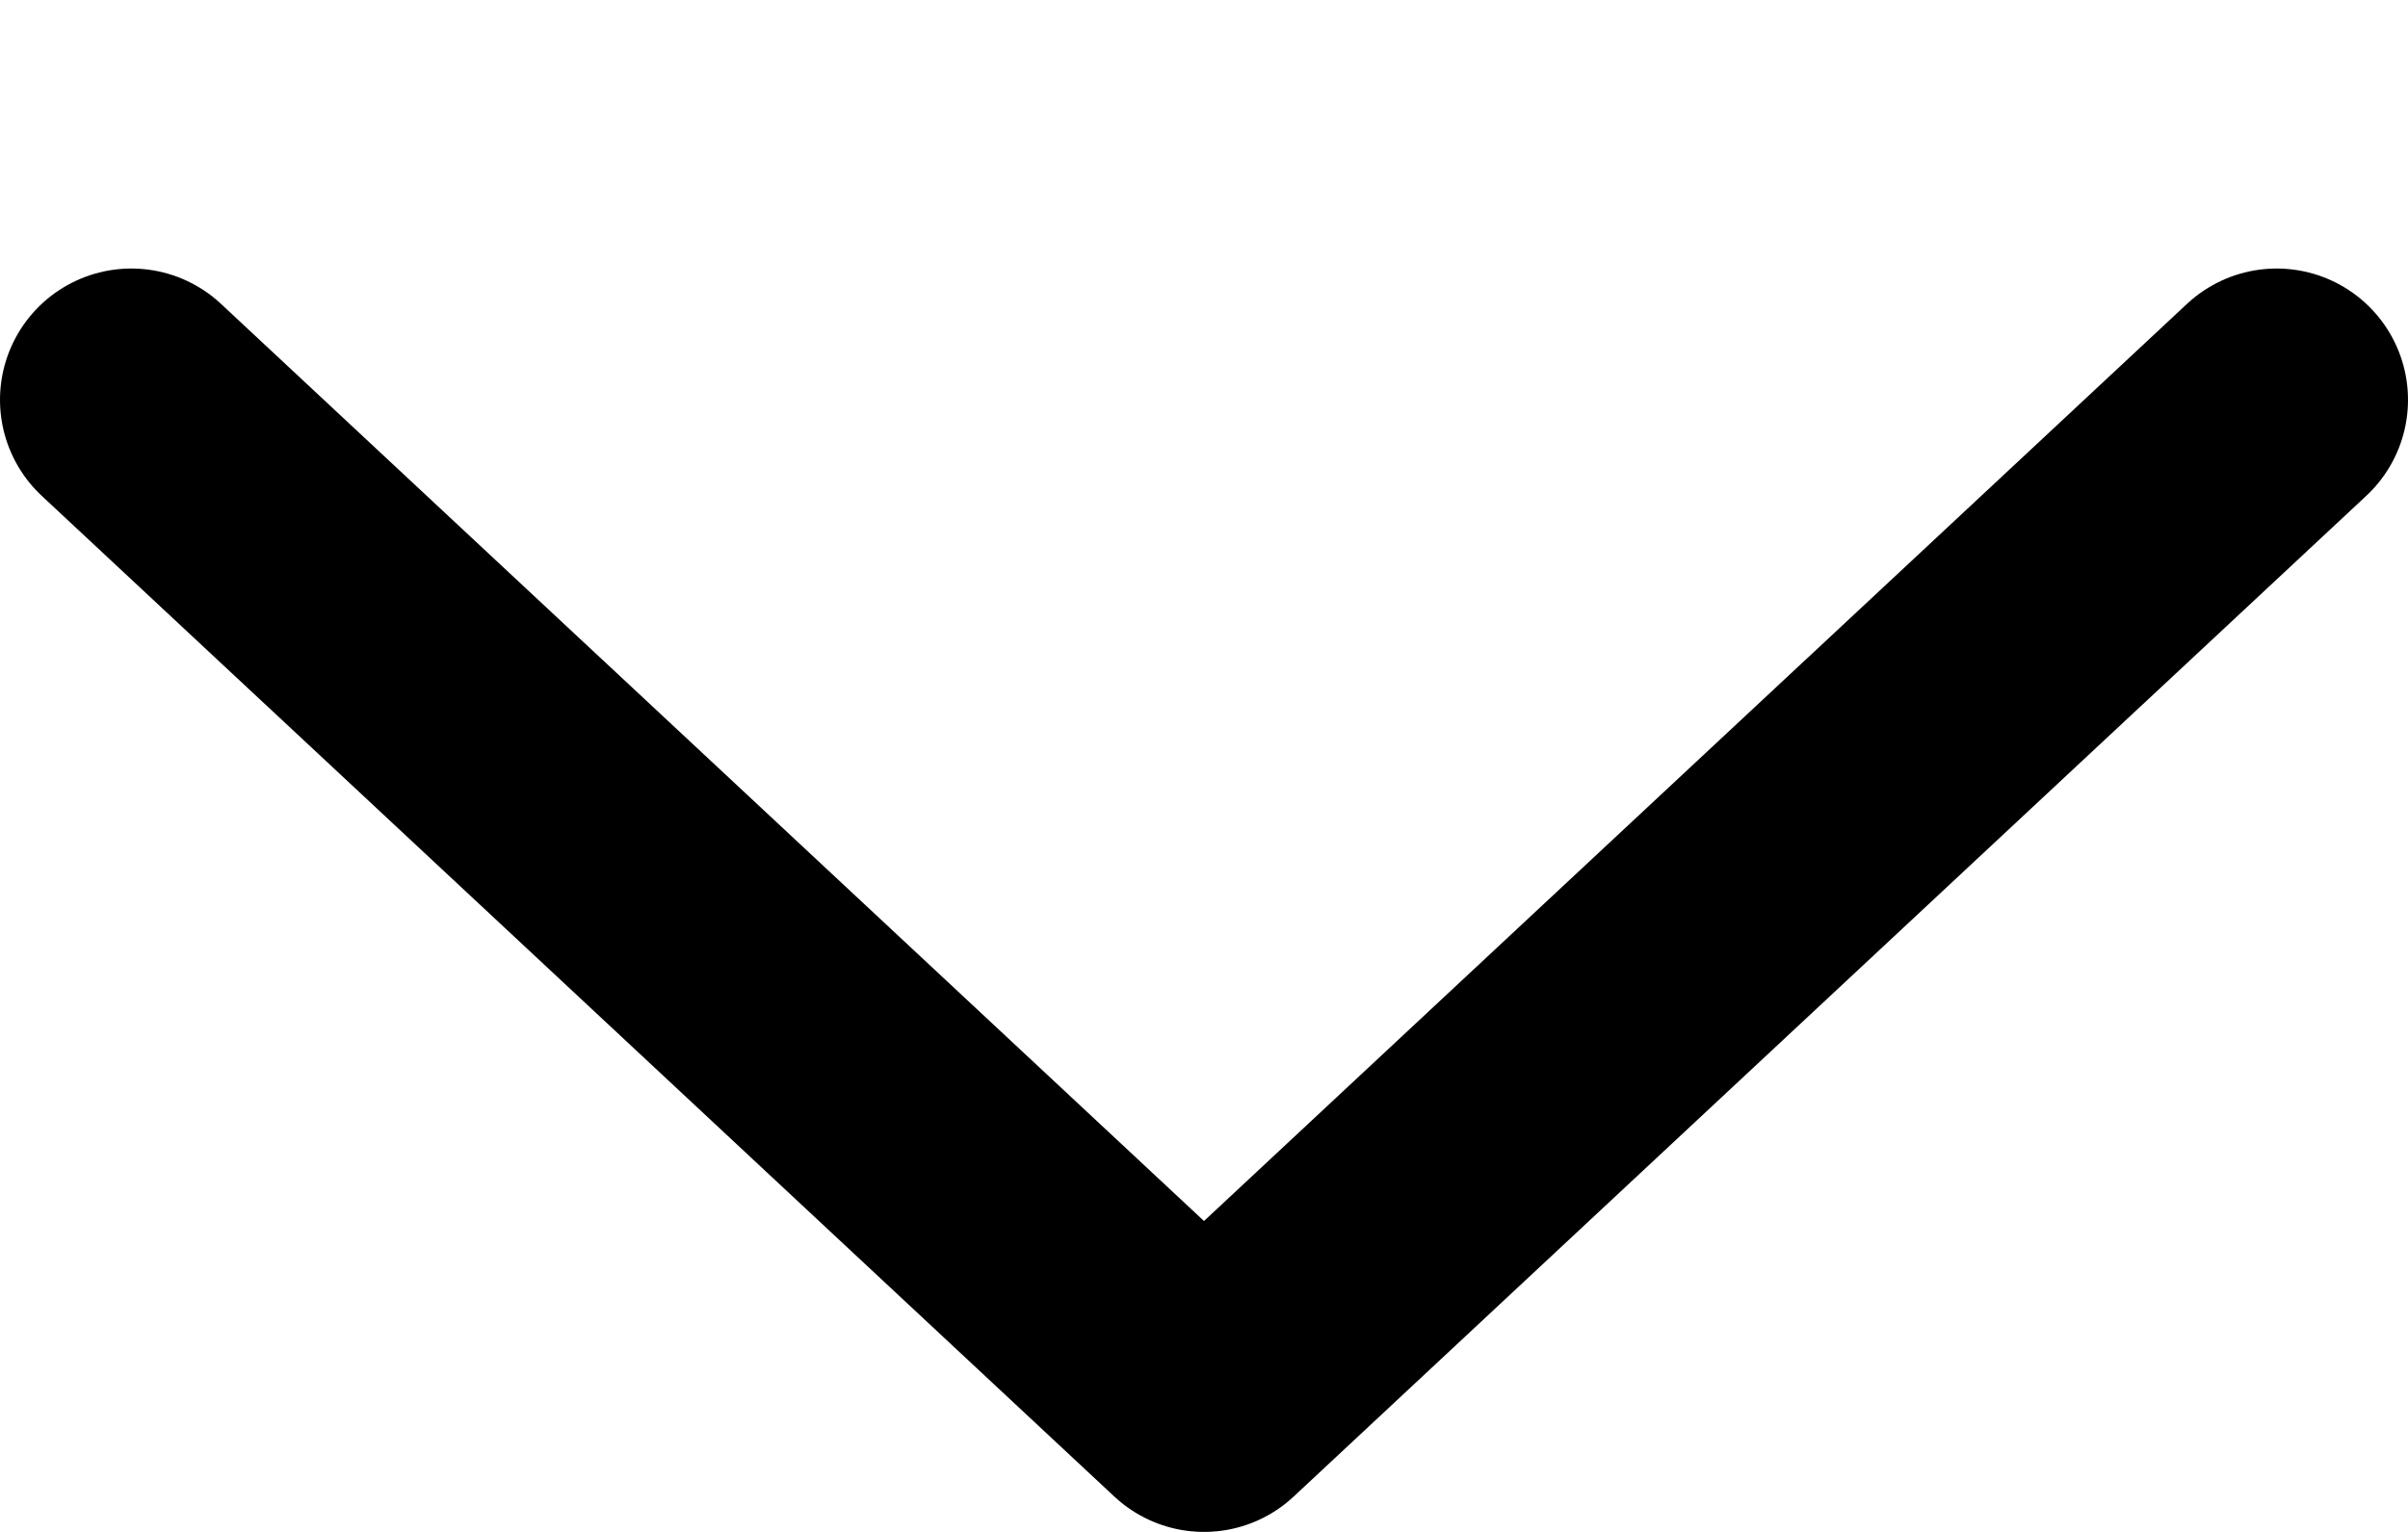
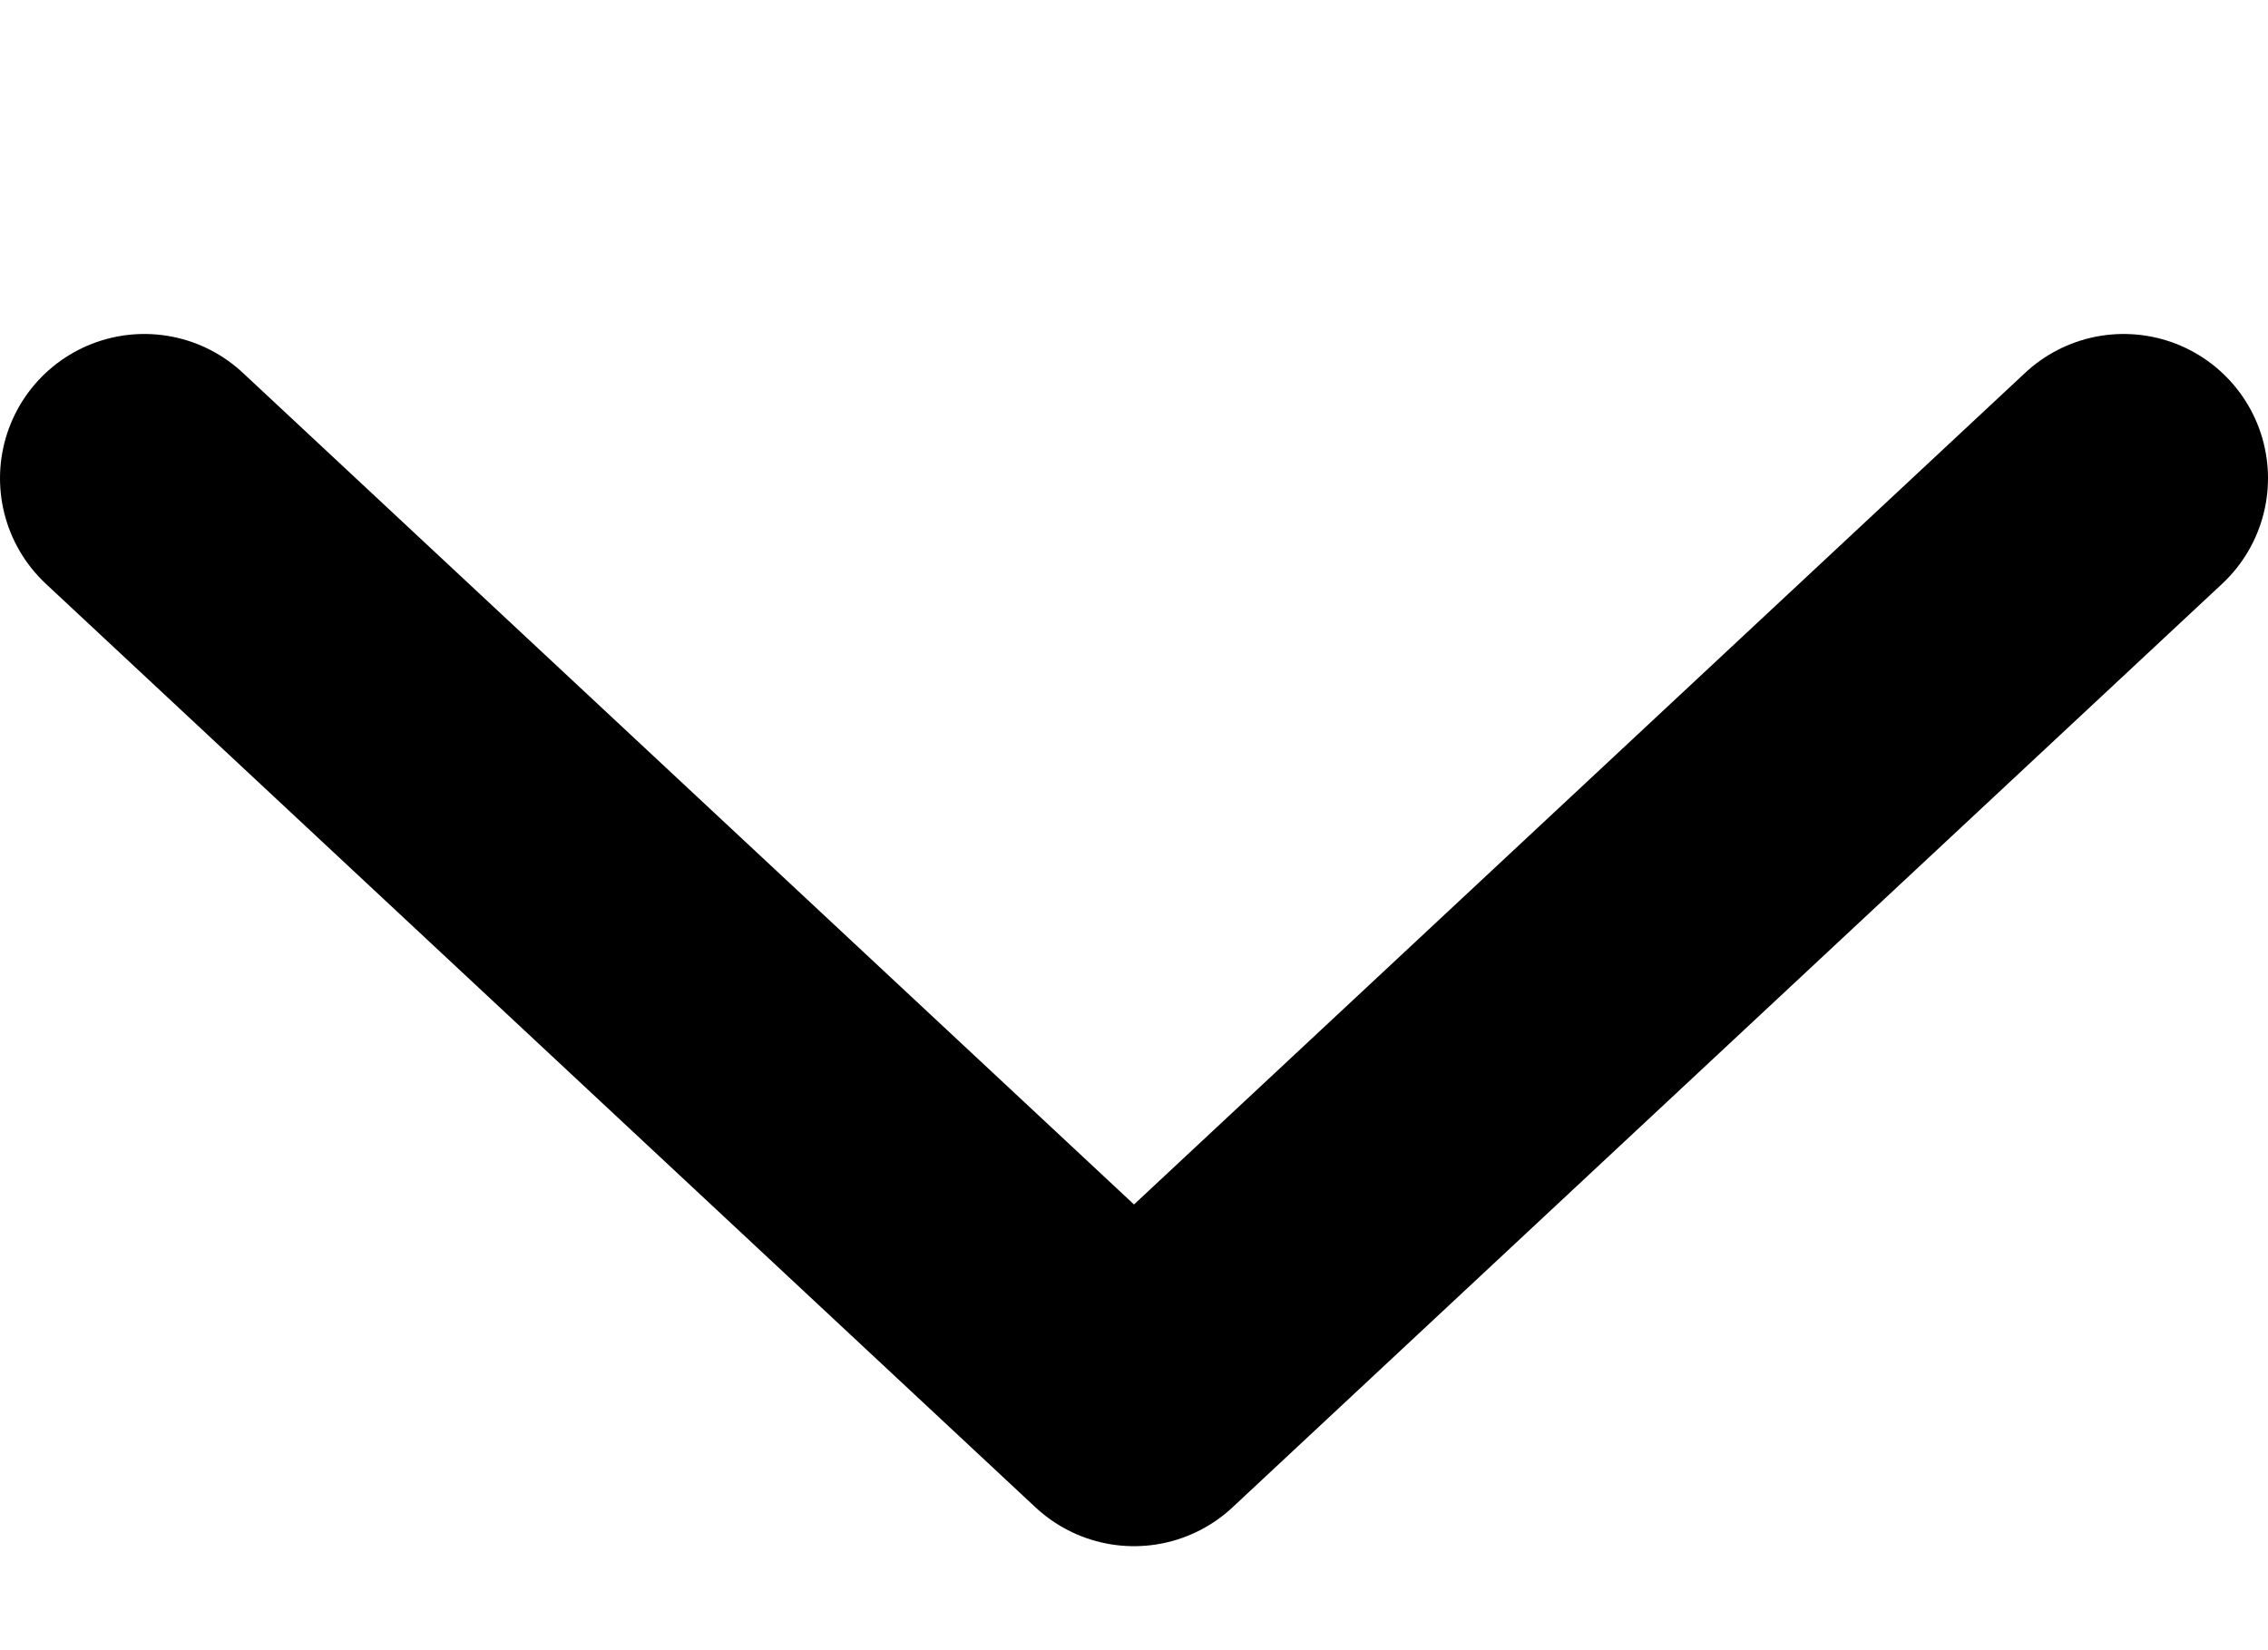
- <svg xmlns="http://www.w3.org/2000/svg" width="11" height="7" viewBox="0 0 11 7" fill="none">
-   <path d="M10.4 1.827L5.5 6.4L0.6 1.827" stroke="black" style="stroke:black;stroke-opacity:1;" stroke-width="1.2" stroke-linecap="round" stroke-linejoin="round" />
+ <svg xmlns="http://www.w3.org/2000/svg" width="11" height="8" viewBox="0 0 11 8" fill="none">
+   <path d="M10.3 2.32L5.5 6.8L0.7 2.32" stroke="black" style="stroke:black;stroke-opacity:1;" stroke-width="1.4" stroke-linecap="round" stroke-linejoin="round" vector-effect="non-scaling-stroke" />
</svg>
